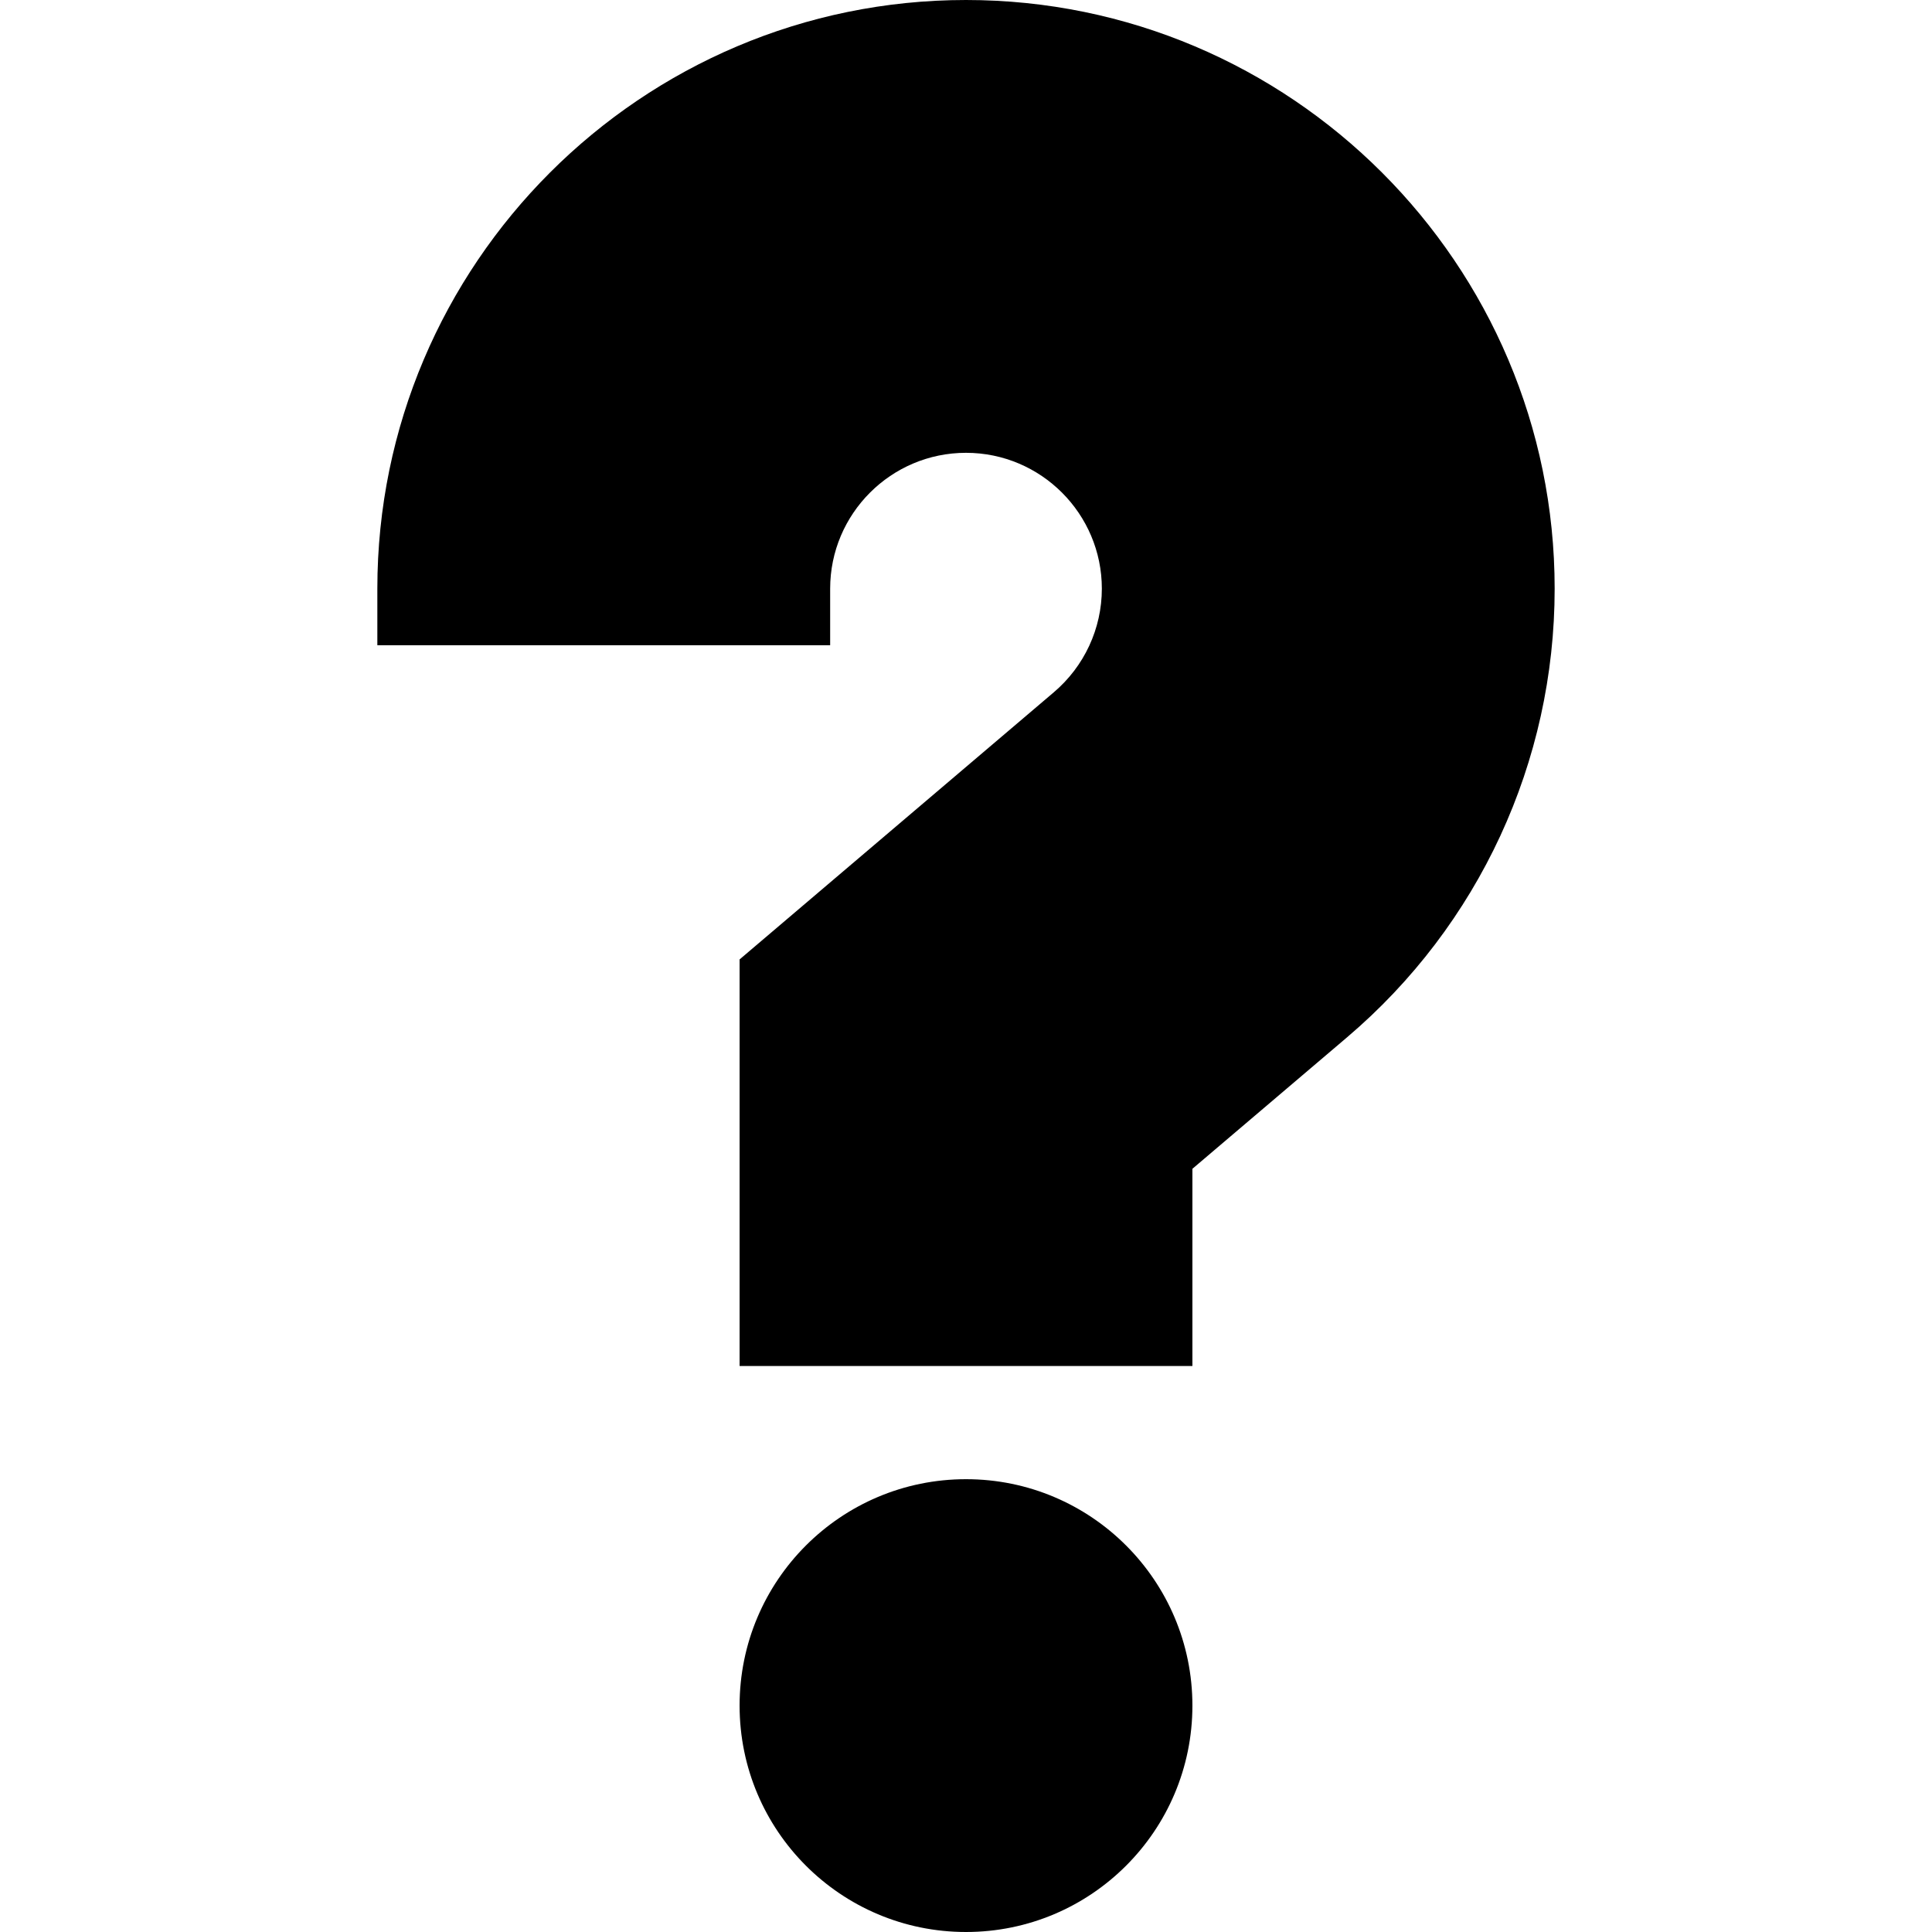
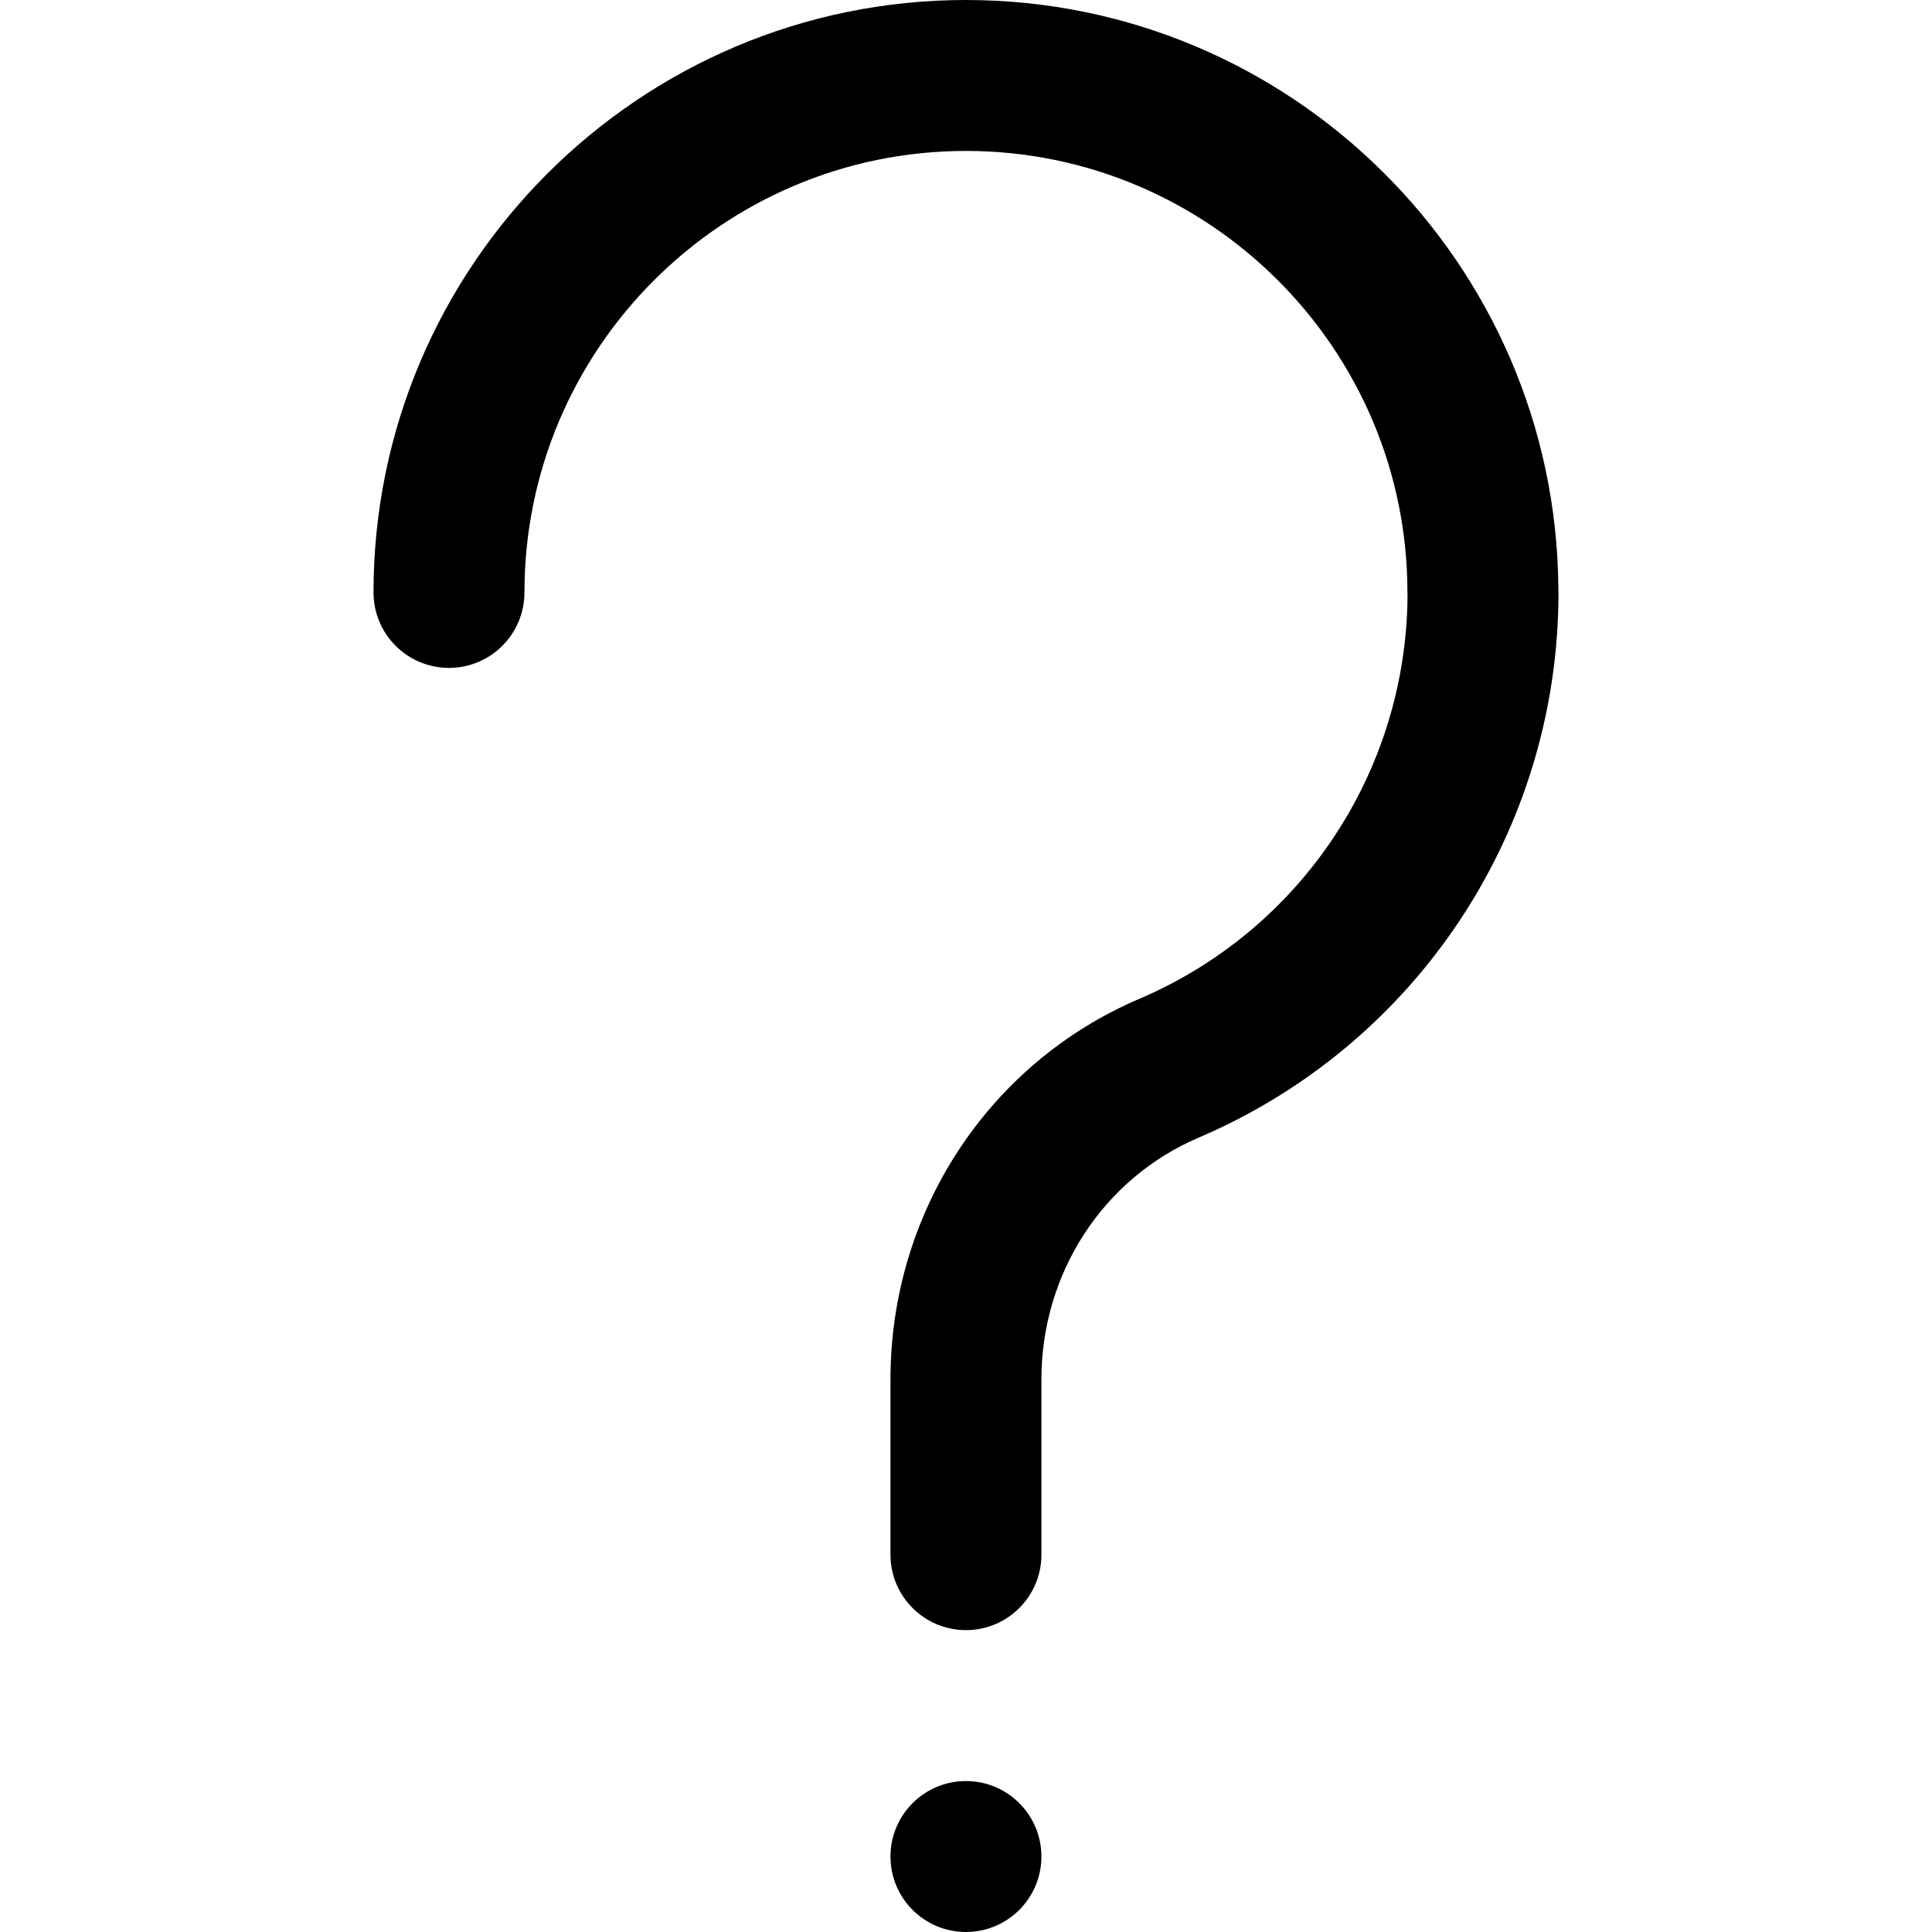
- <svg xmlns="http://www.w3.org/2000/svg" id="Capa_1" enable-background="new 0 0 512 512" height="512" viewBox="0 0 512 512" width="512">
+ <svg xmlns="http://www.w3.org/2000/svg" version="1.1" id="Capa_1" x="0px" y="0px" viewBox="0 0 512 512" style="enable-background:new 0 0 512 512;" xml:space="preserve">
  <g>
-     <circle cx="256" cy="452" r="60" />
-     <path d="m256 0c-86.019 0-156 69.981-156 156v15h120v-15c0-19.851 16.149-36 36-36s36 16.149 36 36c0 10.578-4.643 20.59-12.74 27.471l-83.26 70.787v107.742h120v-52.258l40.976-34.837c34.968-29.714 55.024-73.052 55.024-118.905 0-86.019-69.981-156-156-156z" />
+     <g>
+       <g>
+         <circle cx="255.984" cy="492" r="20" />
+         <path d="M412.979,155.775C412.321,69.765,342.147,0,255.984,0c-86.57,0-157,70.43-157,157c0,11.046,8.954,20,20,20     s20-8.954,20-20c0-64.514,52.486-117,117-117s117,52.486,117,117c0,0.356,0.009,0.71,0.028,1.062     c-0.405,46.562-28.227,88.348-71.12,106.661c-40.038,17.094-65.908,56.675-65.908,100.839V412c0,11.046,8.954,20,20,20     c11.046,0,20-8.954,20-20v-46.438c0-28.117,16.334-53.258,41.614-64.051c57.979-24.754,95.433-81.479,95.418-144.516     C413.016,156.585,413.003,156.179,412.979,155.775z" />
+       </g>
+     </g>
  </g>
+   <g>
+ </g>
+   <g>
+ </g>
+   <g>
+ </g>
+   <g>
+ </g>
+   <g>
+ </g>
+   <g>
+ </g>
+   <g>
+ </g>
+   <g>
+ </g>
+   <g>
+ </g>
+   <g>
+ </g>
+   <g>
+ </g>
+   <g>
+ </g>
+   <g>
+ </g>
+   <g>
+ </g>
+   <g>
+ </g>
</svg>
